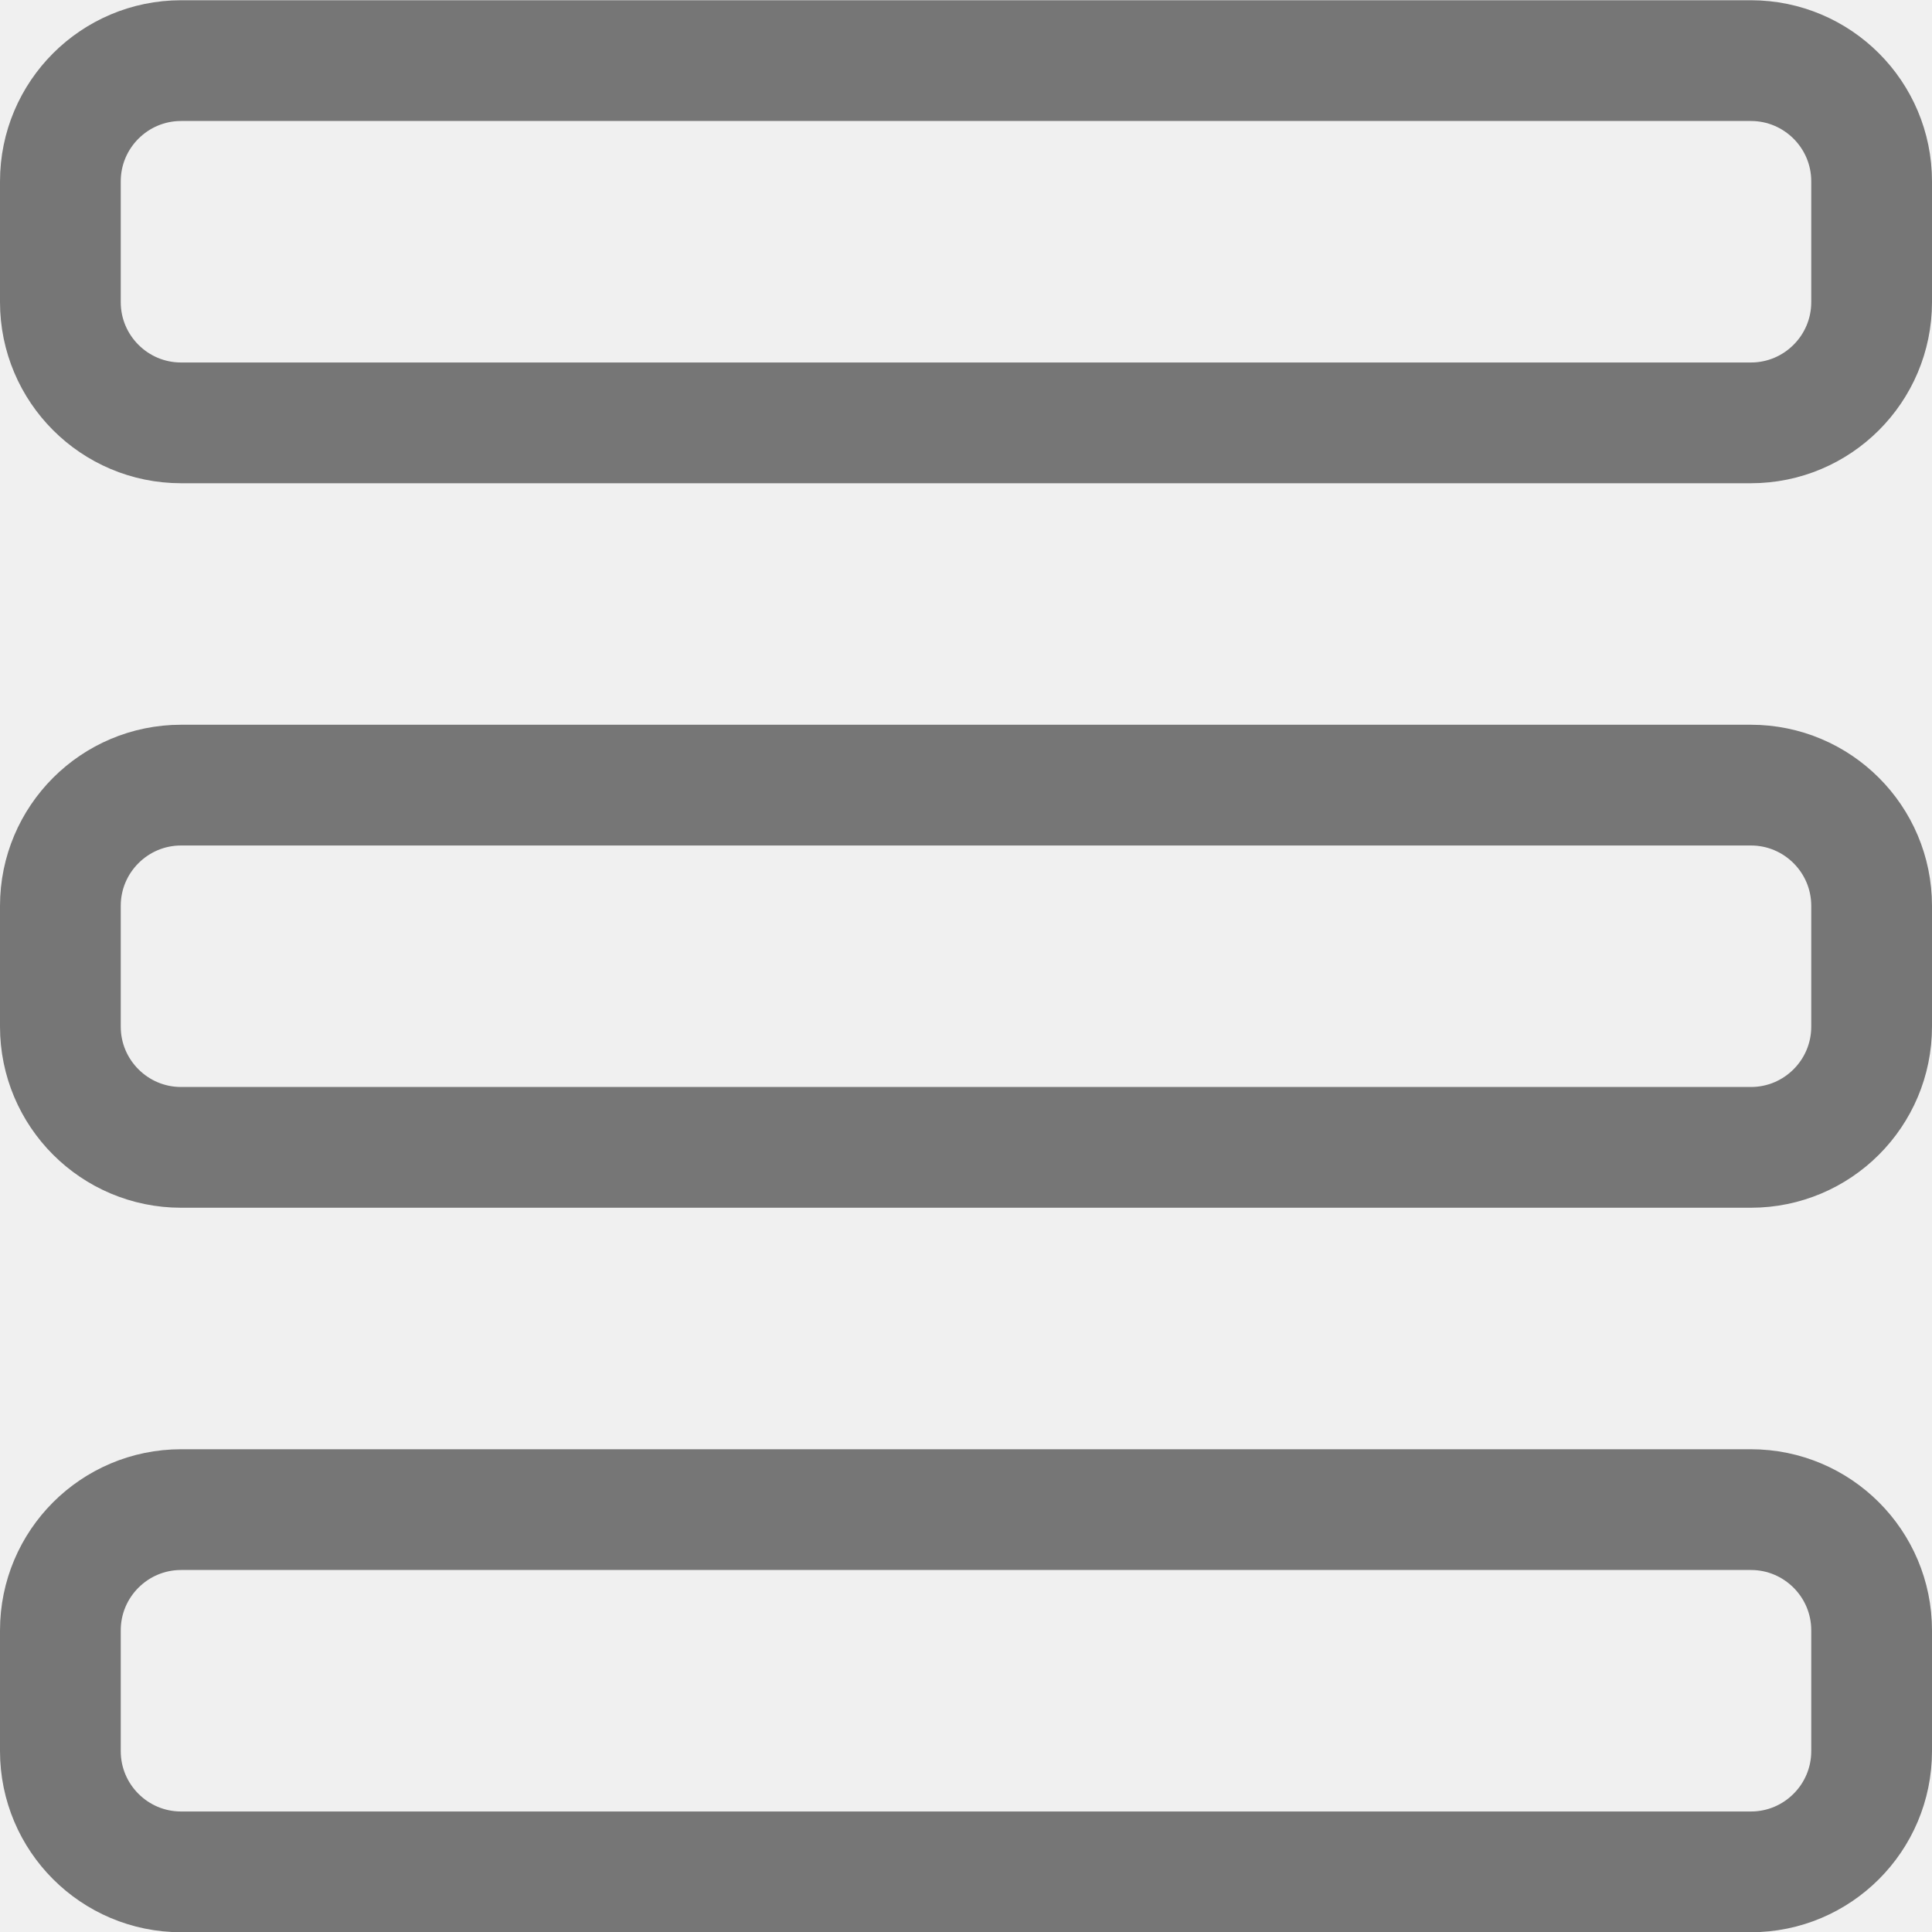
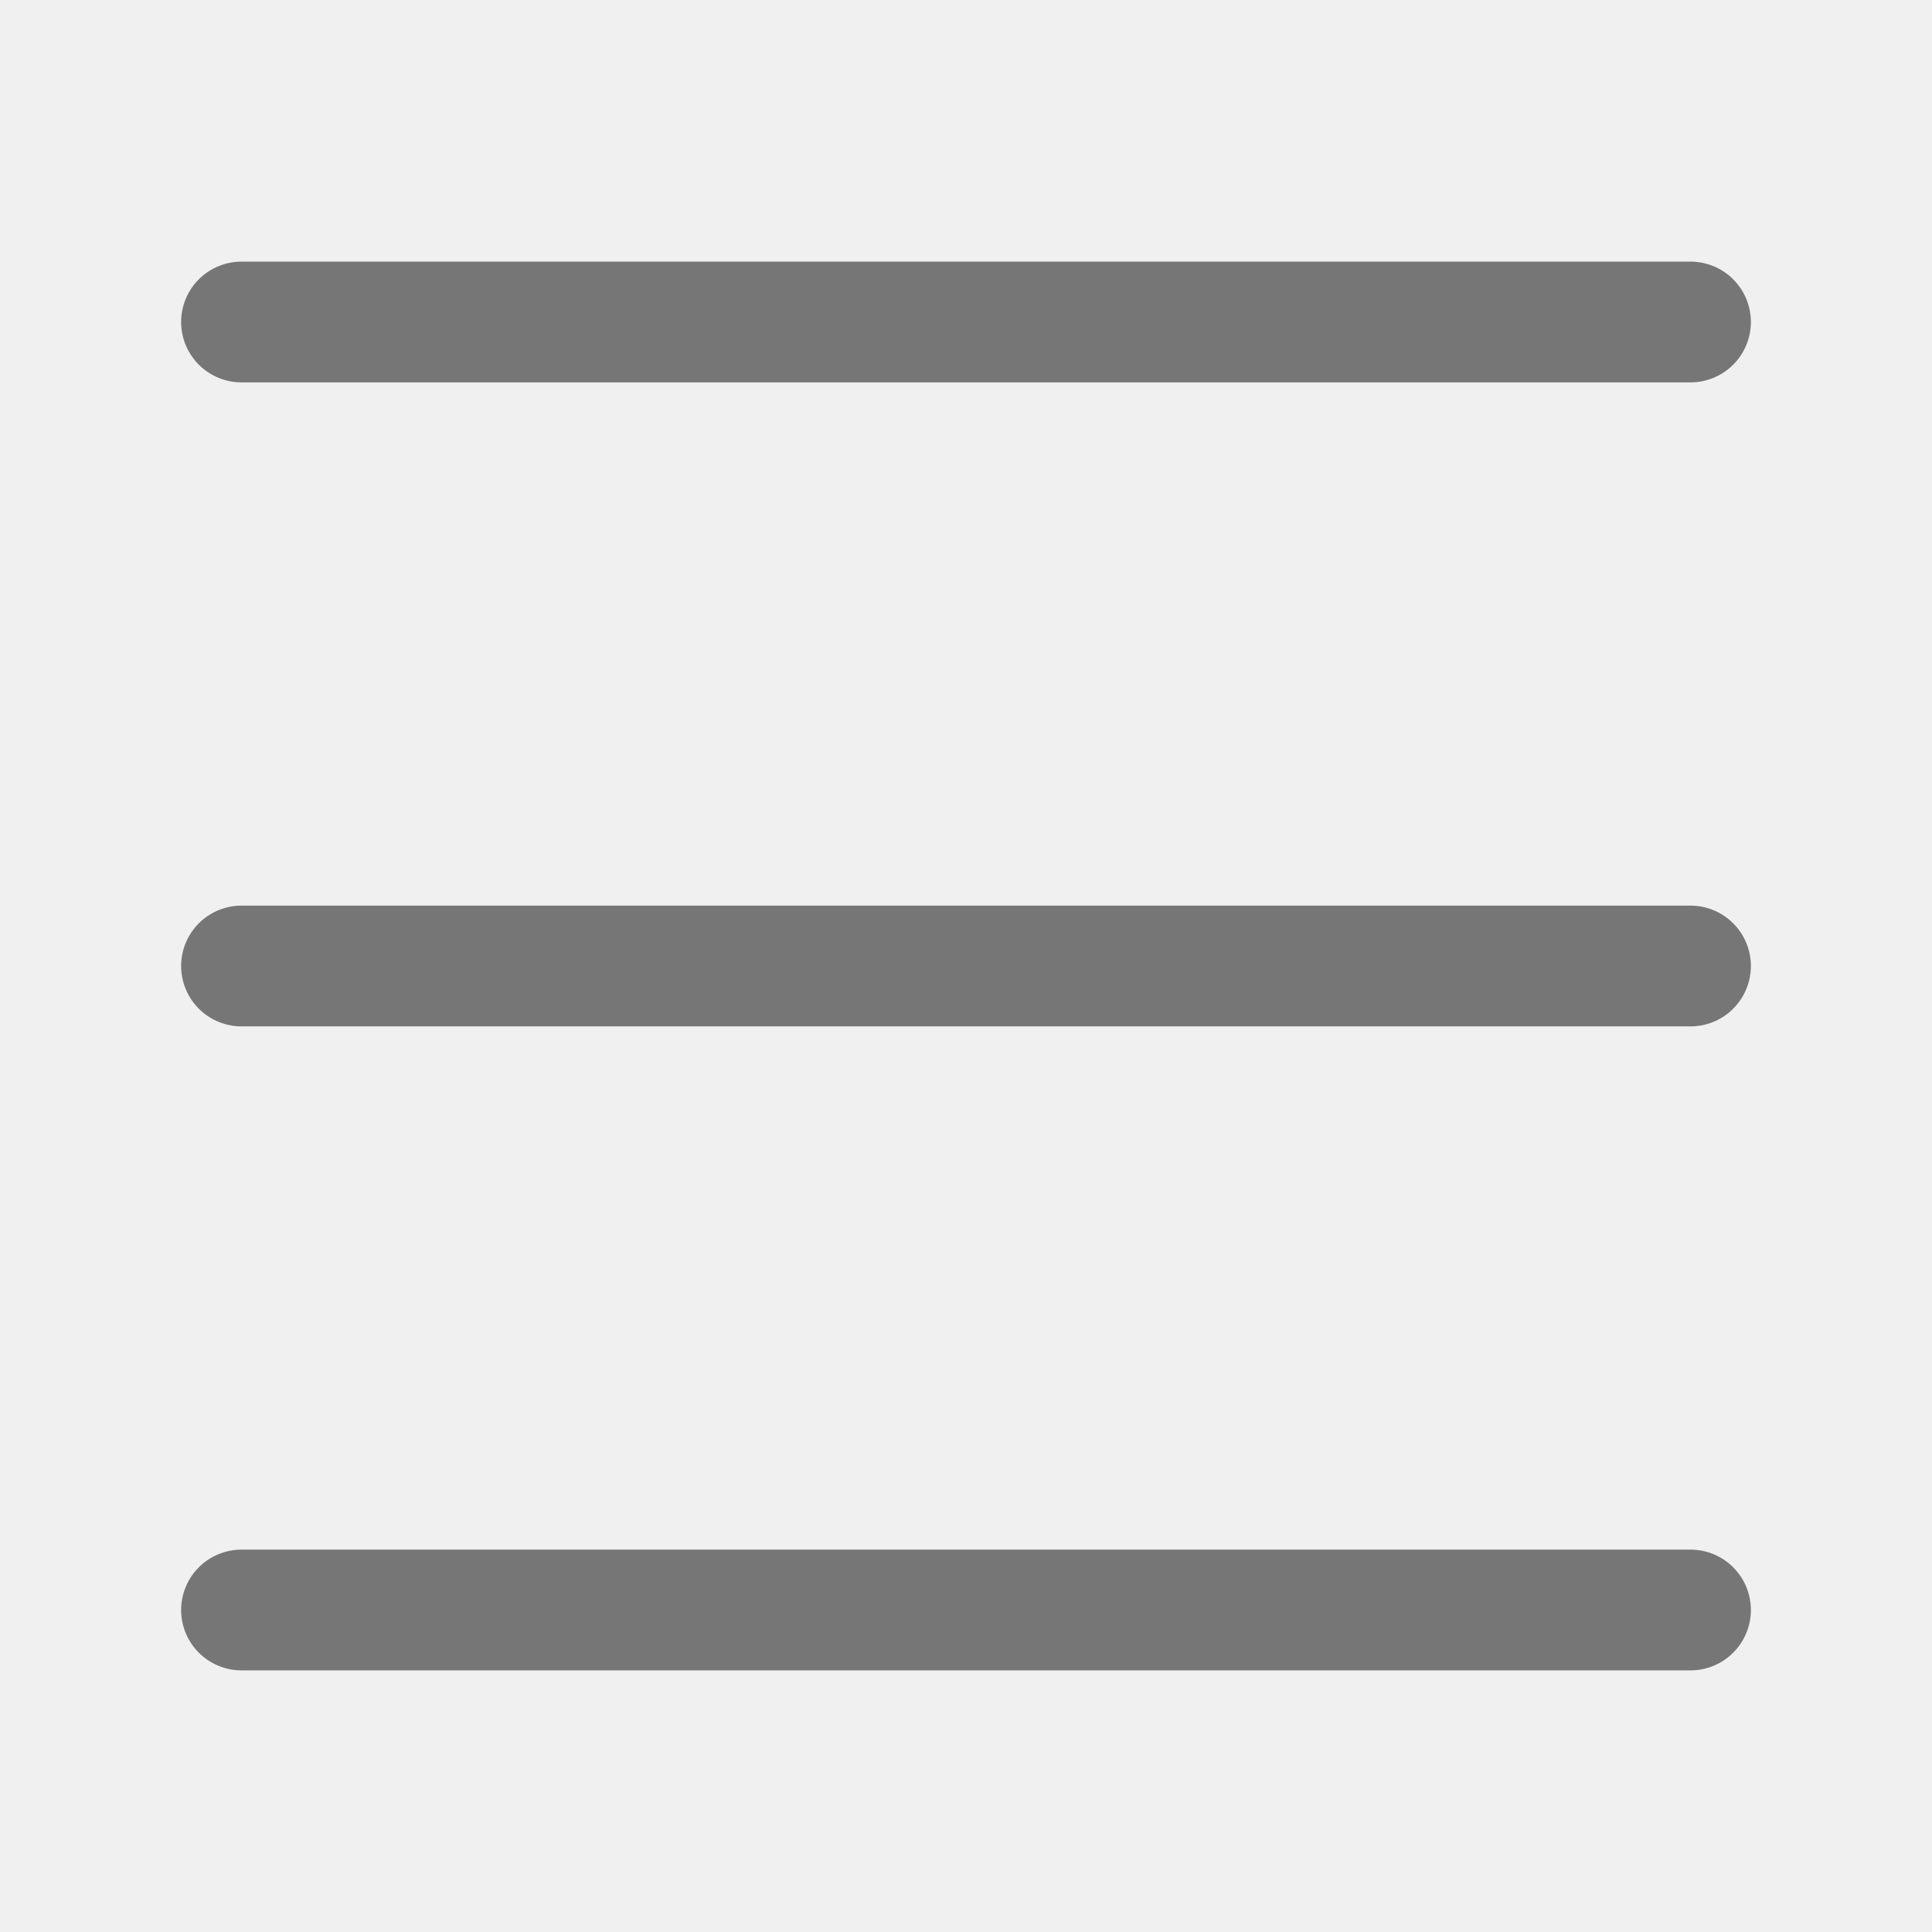
<svg xmlns="http://www.w3.org/2000/svg" width="24" height="24" viewBox="0 0 24 24" fill="none">
-   <g clip-path="url(#clip0_964_35)">
-     <path d="M21.75 0.753H2.25C1.422 0.753 0.75 1.425 0.75 2.253V3.753C0.75 4.581 1.422 5.253 2.25 5.253H21.75C22.578 5.253 23.25 4.581 23.25 3.753V2.253C23.25 1.425 22.578 0.753 21.75 0.753Z" stroke="#767676" stroke-width="1.5" stroke-linecap="round" stroke-linejoin="round" />
-     <path d="M21.75 9.753H2.25C1.422 9.753 0.75 10.425 0.75 11.253V12.753C0.75 13.581 1.422 14.253 2.25 14.253H21.75C22.578 14.253 23.25 13.581 23.25 12.753V11.253C23.25 10.425 22.578 9.753 21.75 9.753Z" stroke="#767676" stroke-width="1.5" stroke-linecap="round" stroke-linejoin="round" />
-     <path d="M21.75 18.753H2.25C1.422 18.753 0.75 19.425 0.75 20.253V21.753C0.75 22.581 1.422 23.253 2.25 23.253H21.75C22.578 23.253 23.25 22.581 23.25 21.753V20.253C23.25 19.425 22.578 18.753 21.75 18.753Z" stroke="#767676" stroke-width="1.5" stroke-linecap="round" stroke-linejoin="round" />
-   </g>
-   <defs>
-     <clipPath id="clip0_964_35">
-       <rect width="24" height="24" fill="white" />
-     </clipPath>
-   </defs>
+   <path d="M3 4H21" stroke="#767676" stroke-width="1.5" stroke-linecap="round" stroke-linejoin="round" />
+   <path d="M3 12H21" stroke="#767676" stroke-width="1.5" stroke-linecap="round" stroke-linejoin="round" />
+   <path d="M3 20H21" stroke="#767676" stroke-width="1.5" stroke-linecap="round" stroke-linejoin="round" />
</svg>
